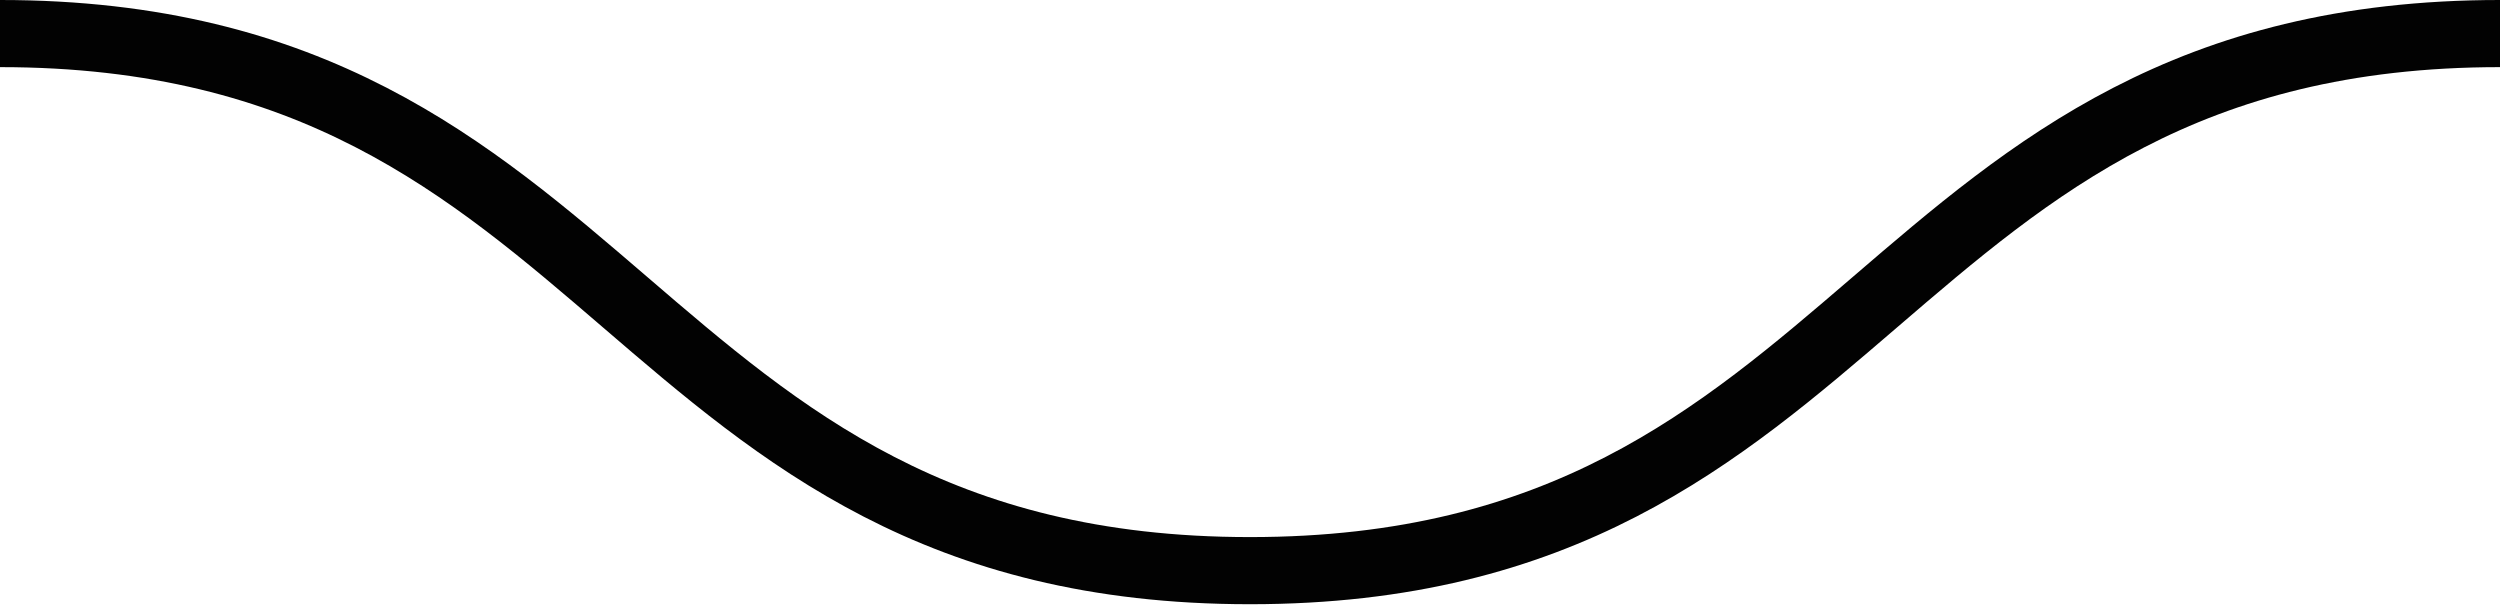
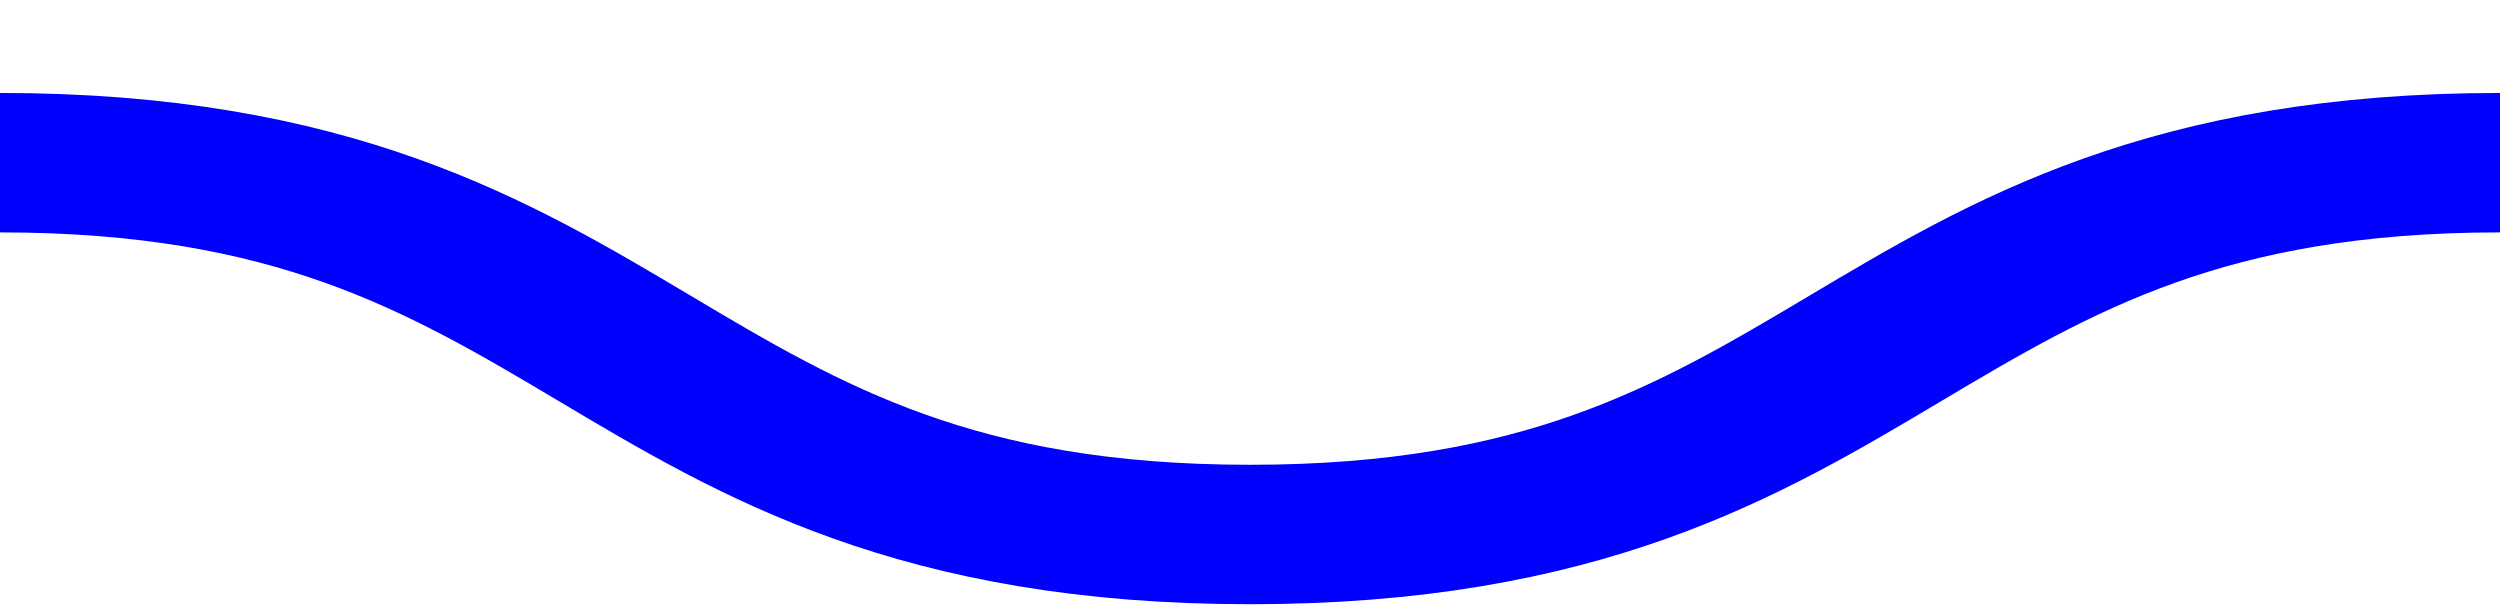
- <svg xmlns="http://www.w3.org/2000/svg" version="1.1" id="Group_164" x="0px" y="0px" width="37.238px" height="9px" viewBox="0 0 37.238 9" enable-background="new 0 0 37.238 9" xml:space="preserve" preserveAspectRatio="none">
+ <svg xmlns="http://www.w3.org/2000/svg" version="1.1" id="Group_164" x="0px" y="0px" width="37.238px" height="9px" viewBox="0 -3 37.238 13" enable-background="new 0 -3 37.238 13" xml:space="preserve" preserveAspectRatio="none">
  <g>
    <g id="Group_163">
-       <path id="Path_1168_1_" fill="none" stroke="#020202" stroke-miterlimit="10" d="M0,0.5c9.31,0,9.31,8,18.619,8s9.31-8,18.619-8" />
+       <path id="Path_1168_1_" fill="none" stroke="#0000FF" stroke-width="3" stroke-miterlimit="10" d="M0,0.5c9.31,0,9.31,8,18.619,8s9.31-8,18.619-8" />
    </g>
  </g>
</svg>
